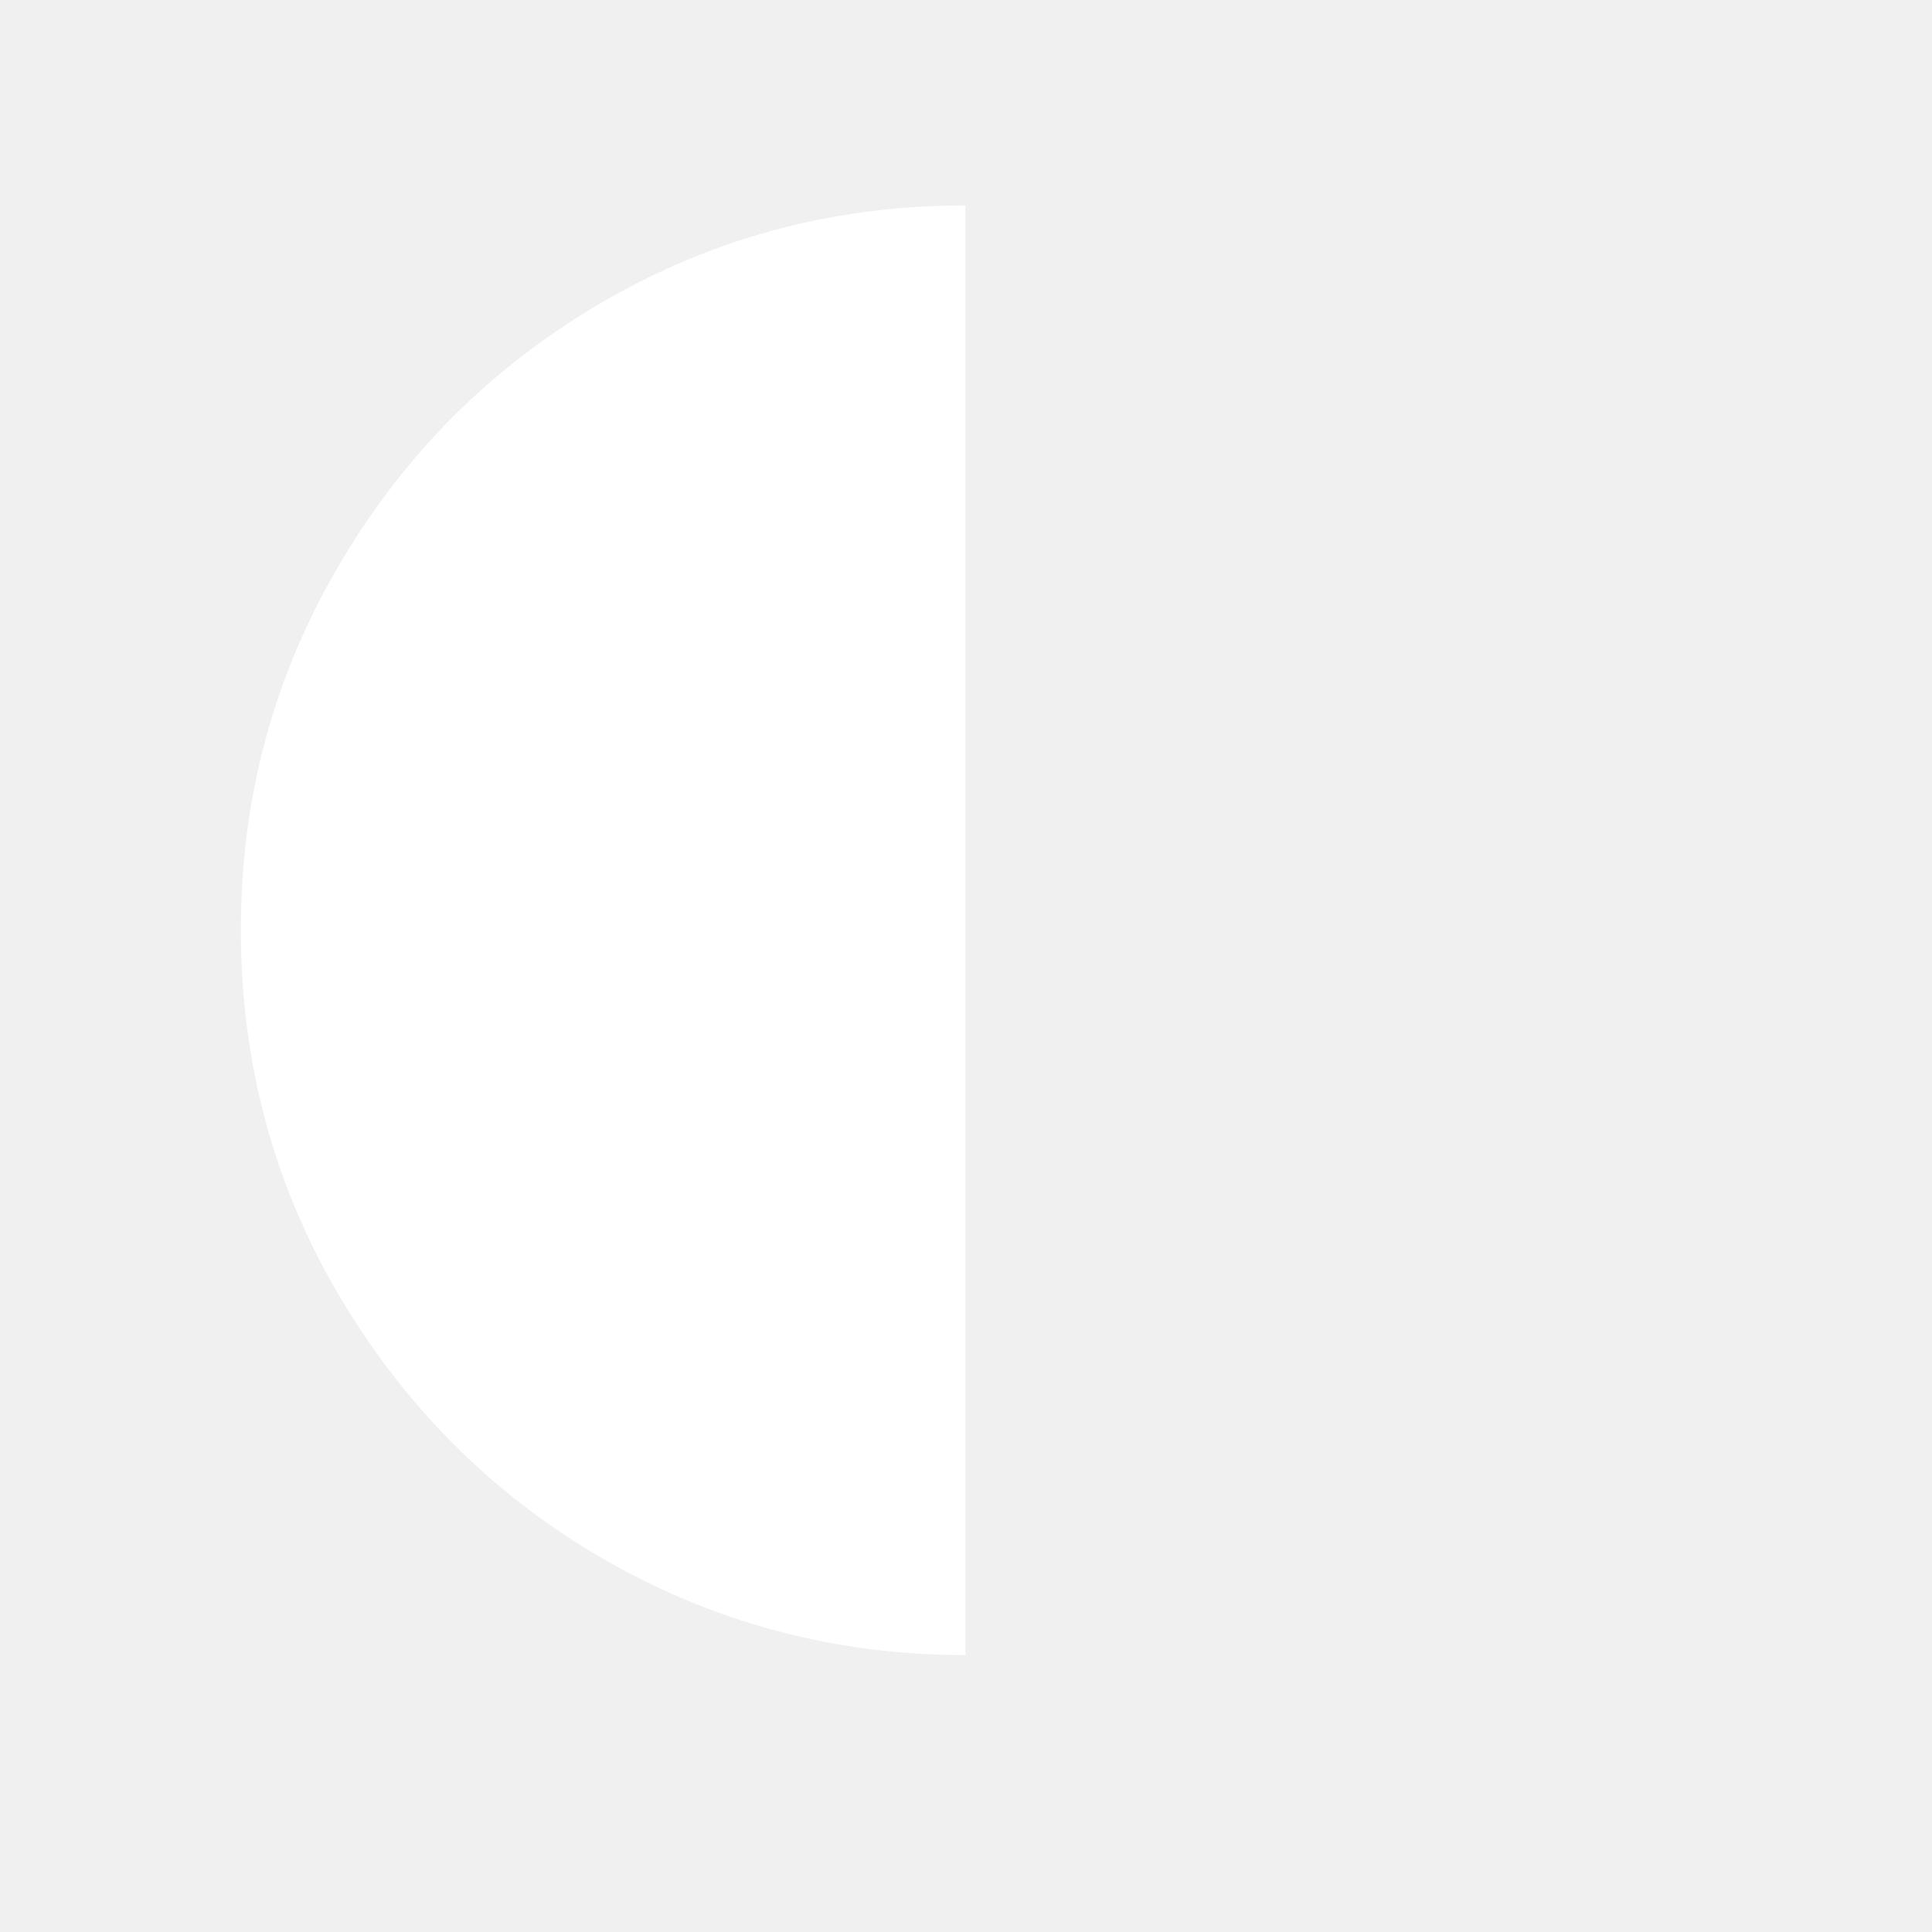
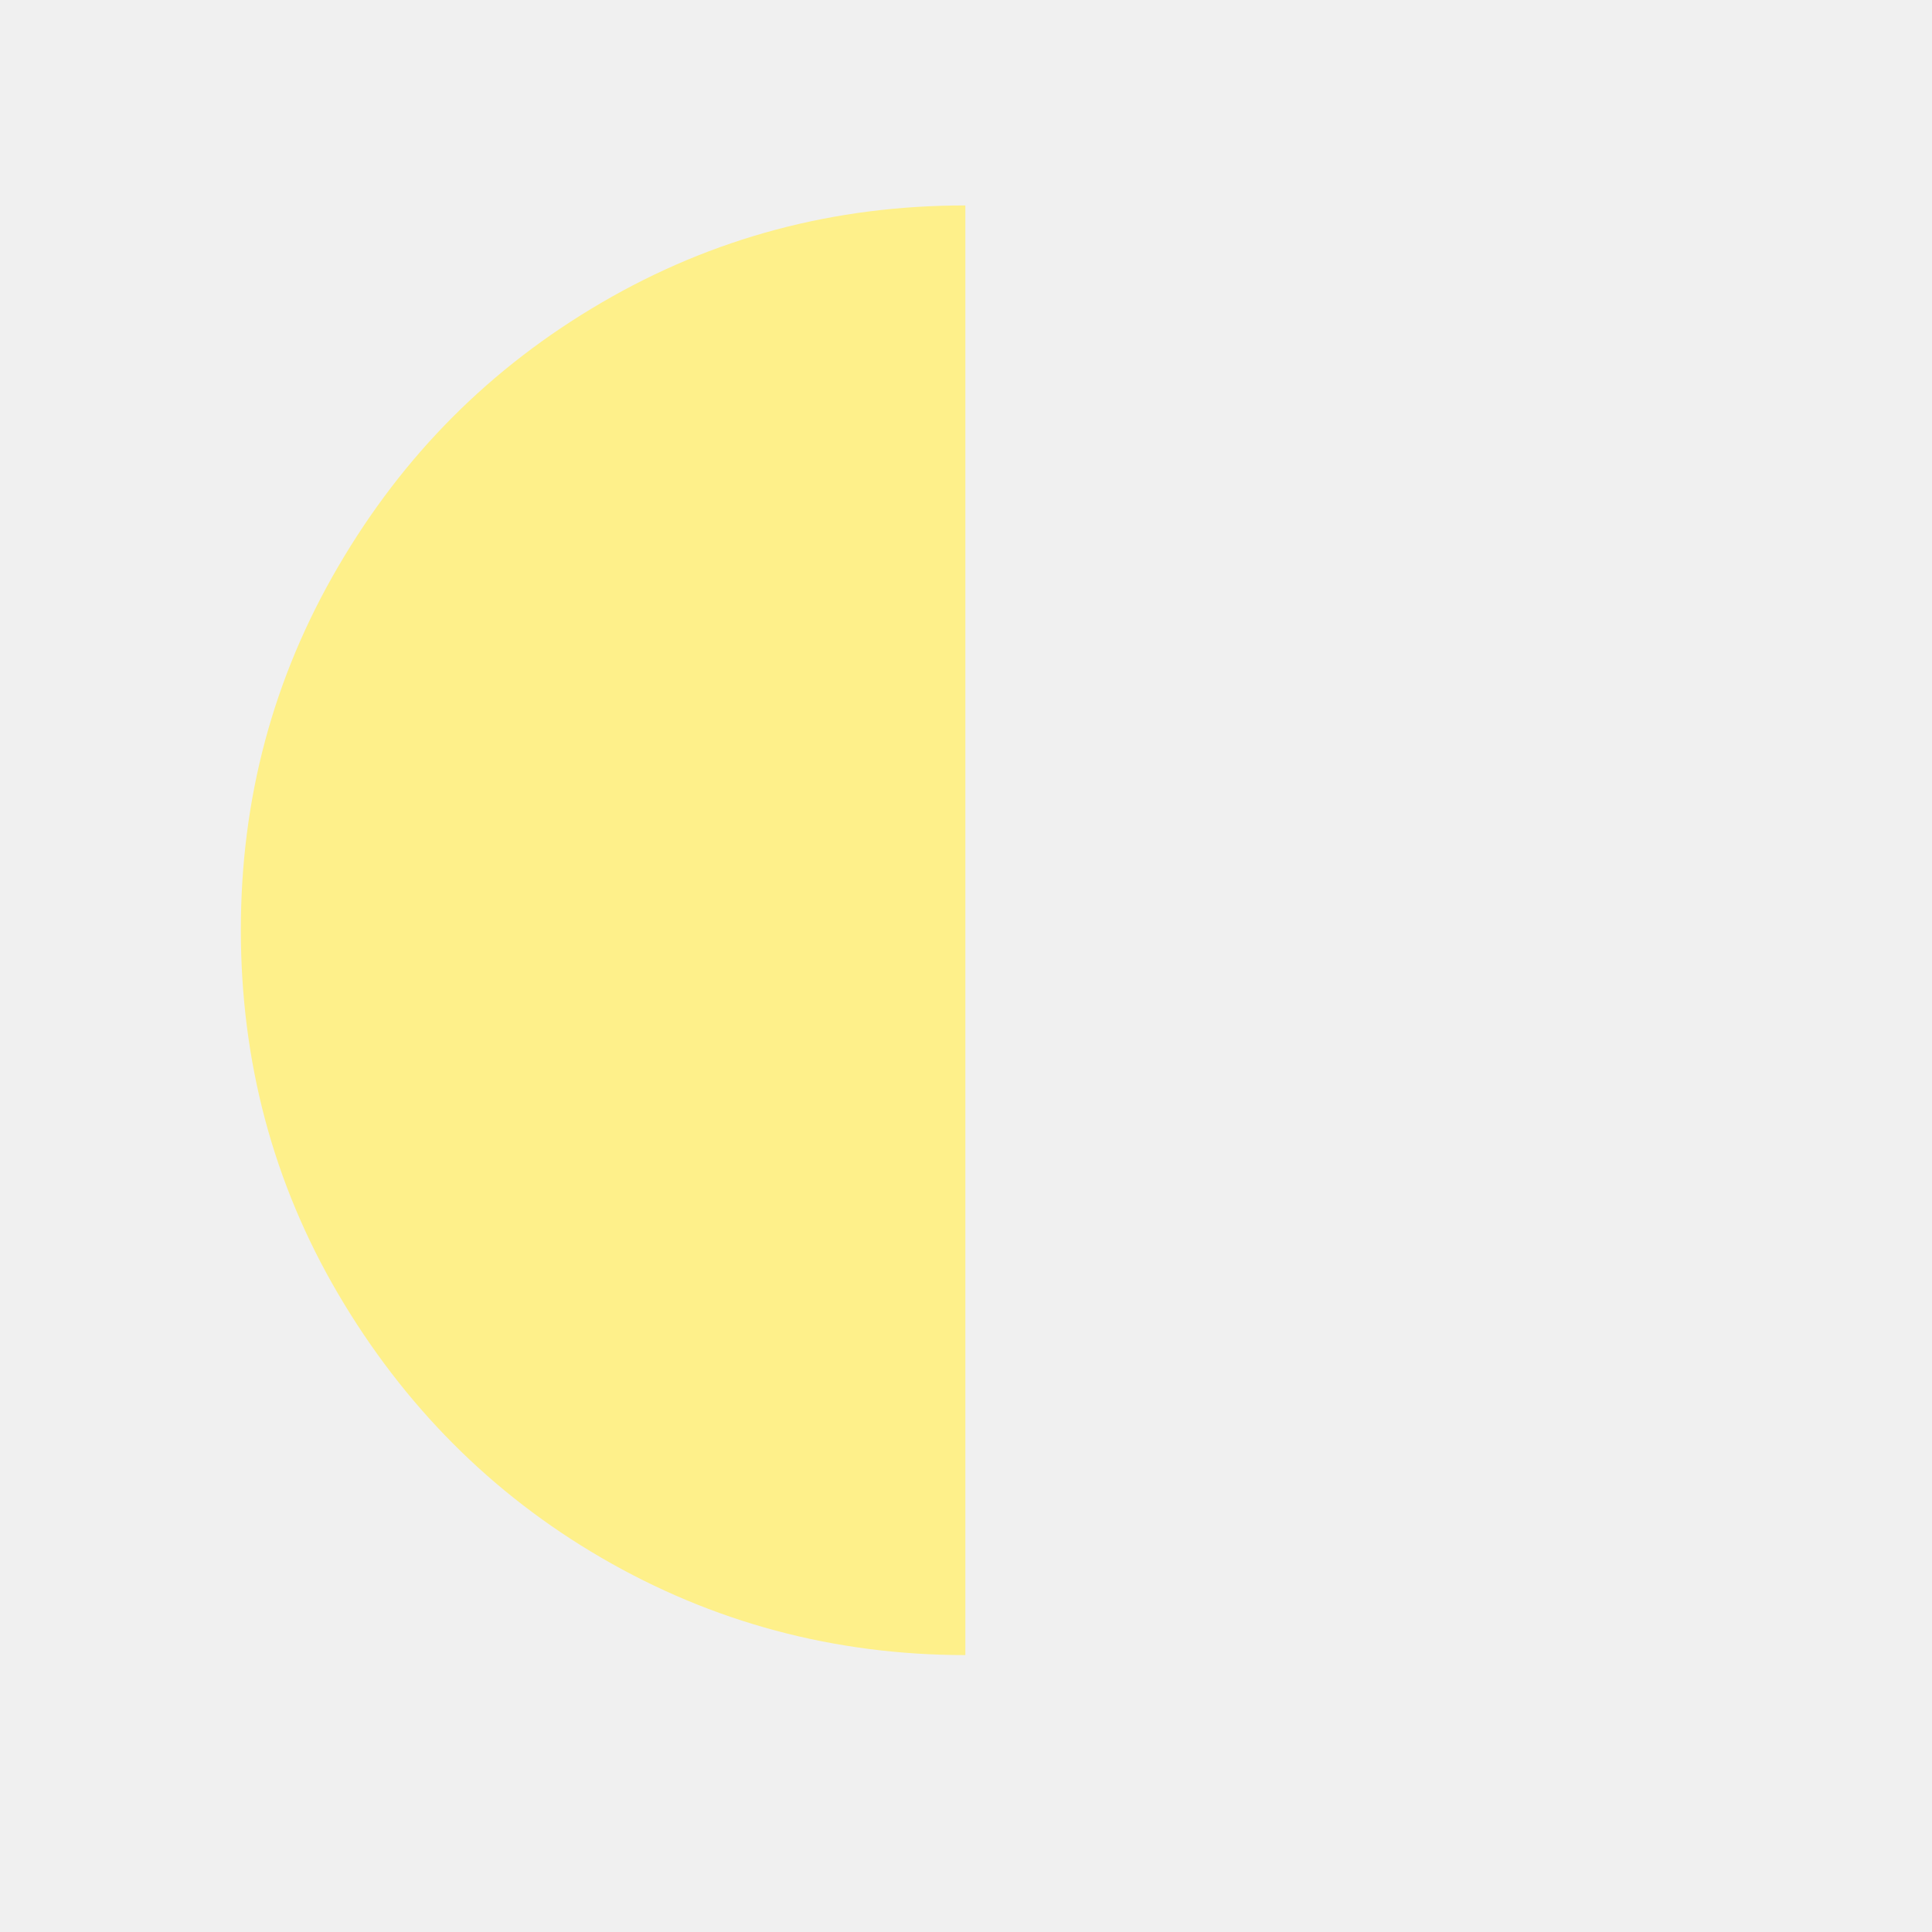
<svg xmlns="http://www.w3.org/2000/svg" width="46" height="46" version="1.1" id="Layer_1" x="0px" y="0px" viewBox="0 0 30 30" style="enable-background:new 0 0 30 30;" xml:space="preserve">
-   <path fill="white" d="M3.74,14.44c0,2.04,0.5,3.93,1.51,5.65s2.37,3.1,4.09,4.1s3.61,1.51,5.65,1.51V3.19c-2.04,0-3.92,0.5-5.65,1.51  S6.26,7.07,5.25,8.8S3.74,12.4,3.74,14.44z" />
+   <path fill="#FEF08A" d="M3.74,14.44c0,2.04,0.5,3.93,1.51,5.65s2.37,3.1,4.09,4.1s3.61,1.51,5.65,1.51V3.19c-2.04,0-3.92,0.5-5.65,1.51  S6.26,7.07,5.25,8.8S3.74,12.4,3.74,14.44z" />
</svg>
